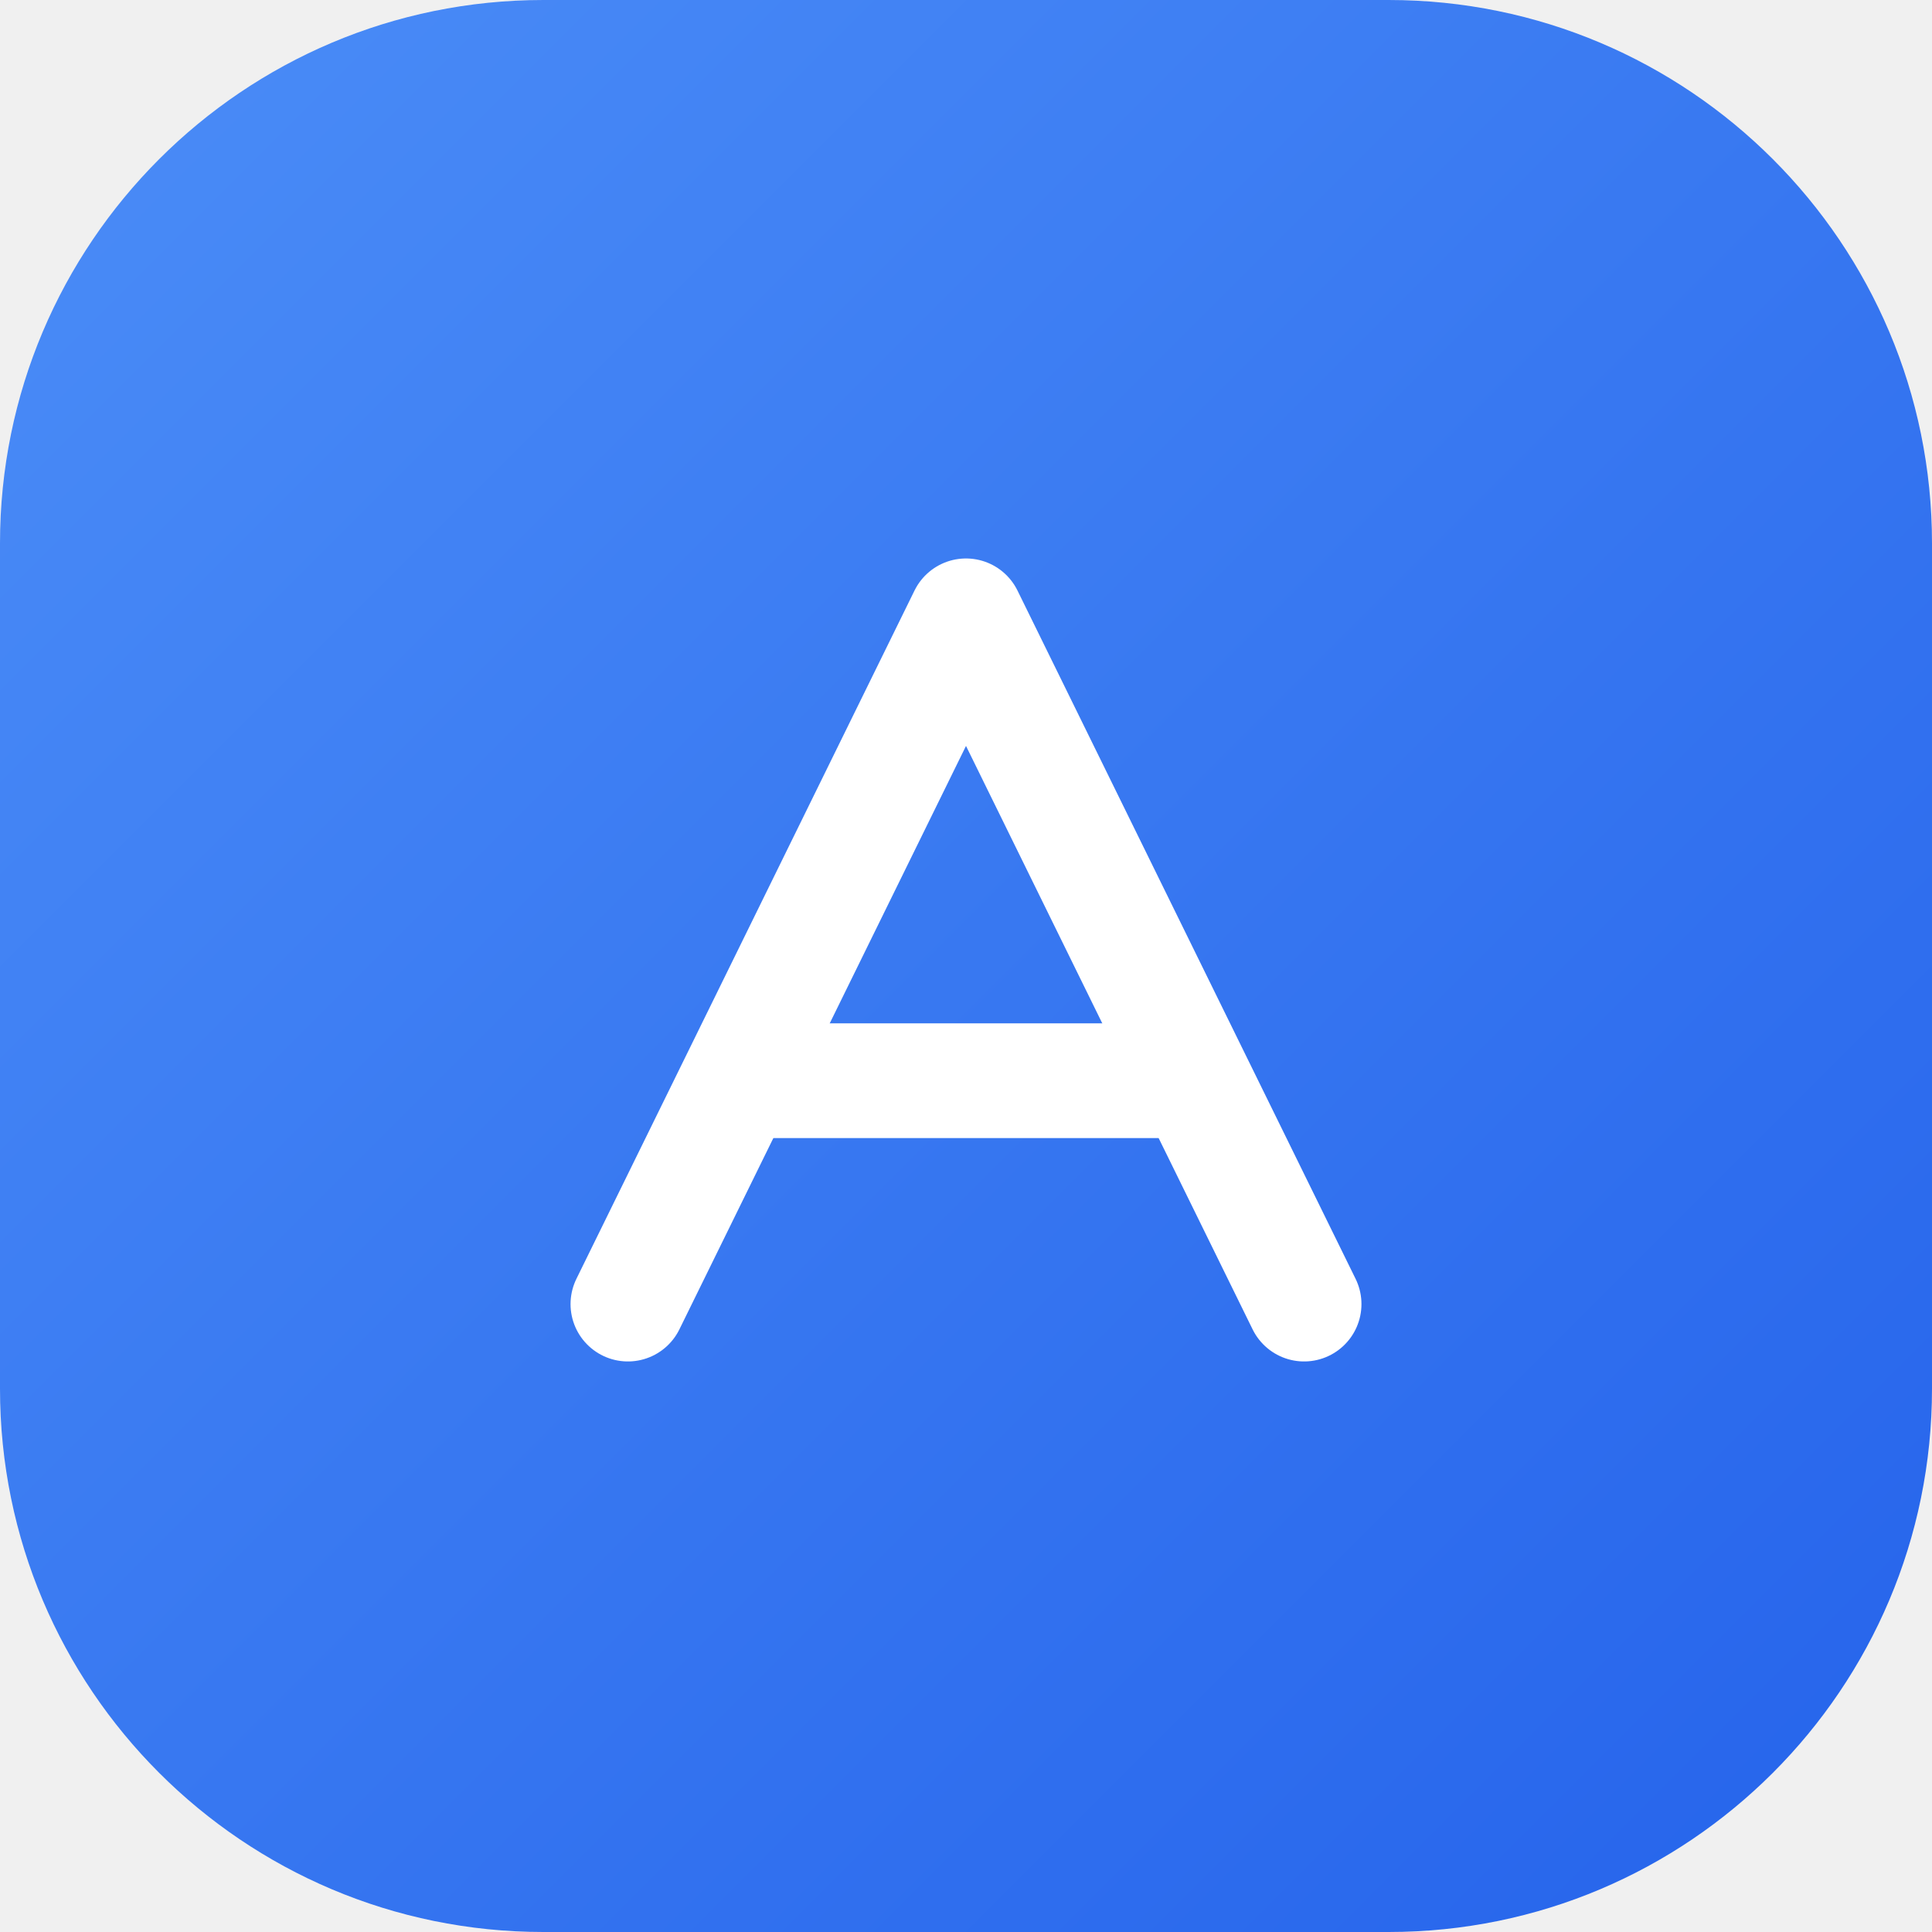
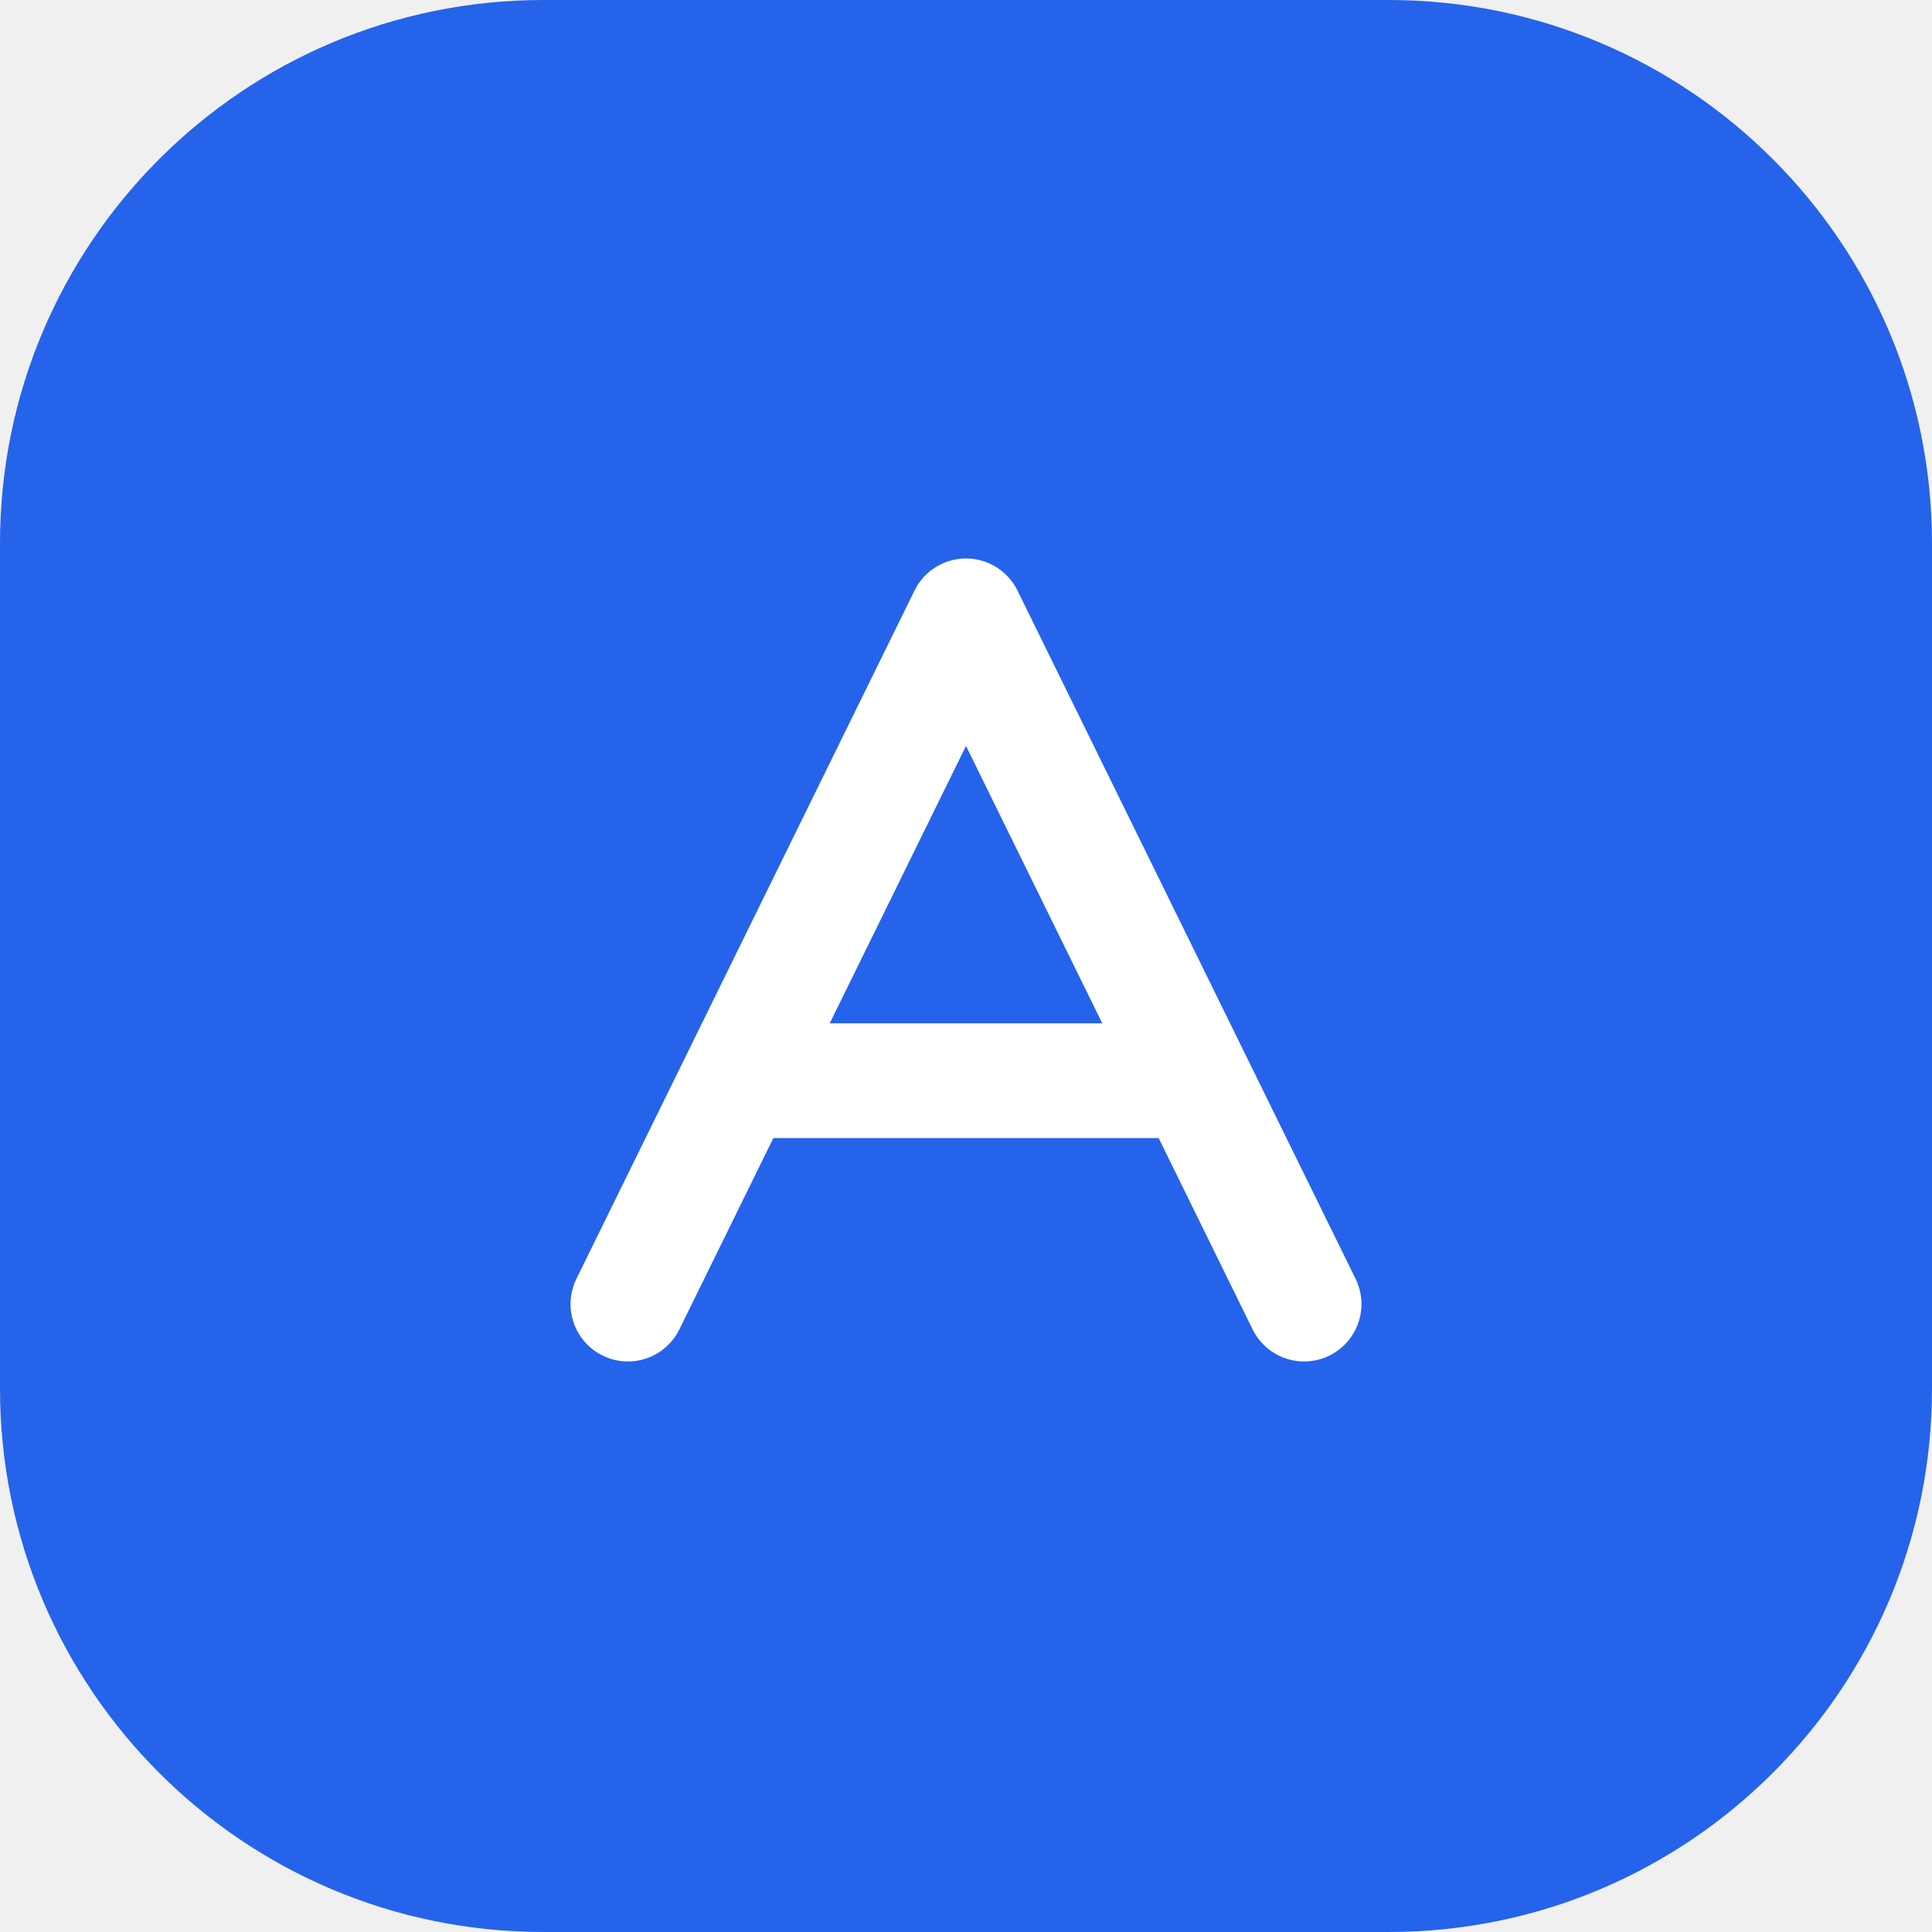
<svg xmlns="http://www.w3.org/2000/svg" viewBox="0 0 32 32" width="32" height="32" role="img" aria-label="avrig">
-   <defs>
-     <linearGradient id="avrig-logo-grad" x1="0" y1="0" x2="32" y2="32" gradientUnits="userSpaceOnUse">
-       <stop offset="0" stop-color="#4B8DF7" />
-       <stop offset="1" stop-color="#2563EB" />
-     </linearGradient>
-   </defs>
-   <rect width="32" height="32" rx="9" fill="url(#avrig-logo-grad)" />
+   <rect width="32" height="32" rx="9" fill="#2563EB" />
  <path d="M10.4 21.6 16 10.2l5.6 11.4" fill="none" stroke="#ffffff" stroke-width="1.9" stroke-linecap="round" stroke-linejoin="round" />
  <path d="M12.6 17.9h6.8" fill="none" stroke="#ffffff" stroke-width="1.9" stroke-linecap="round" />
</svg>
